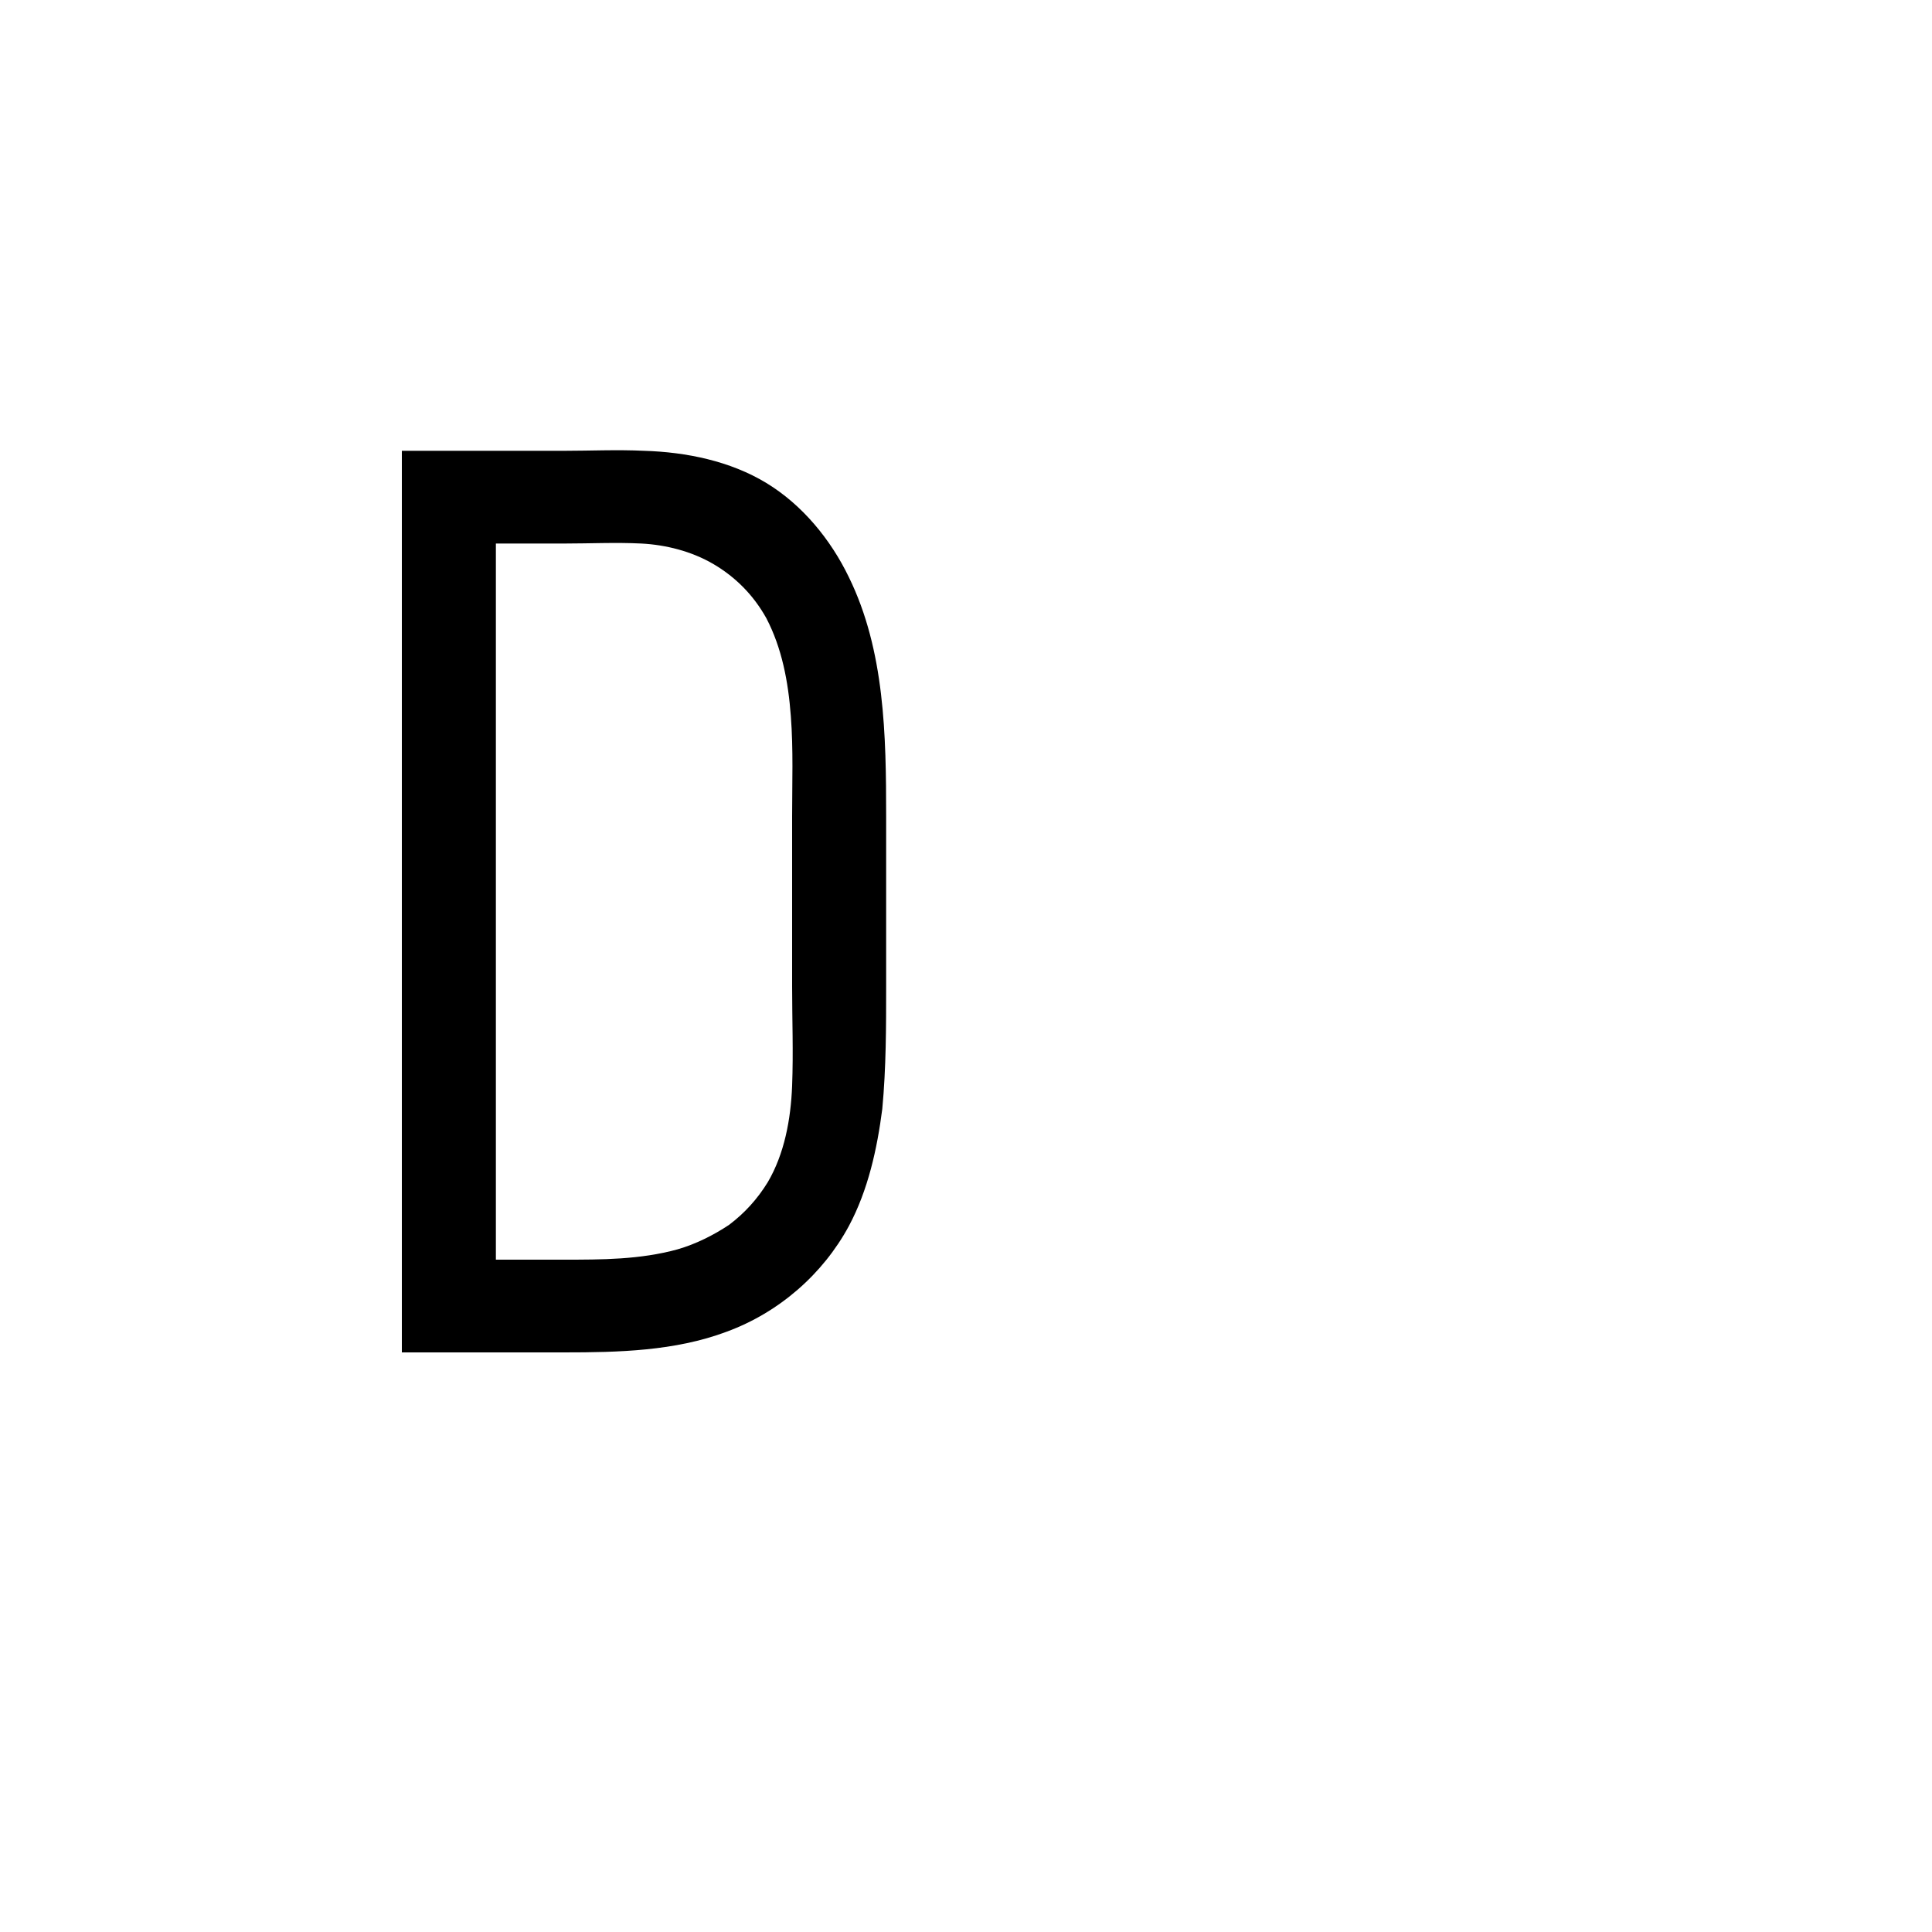
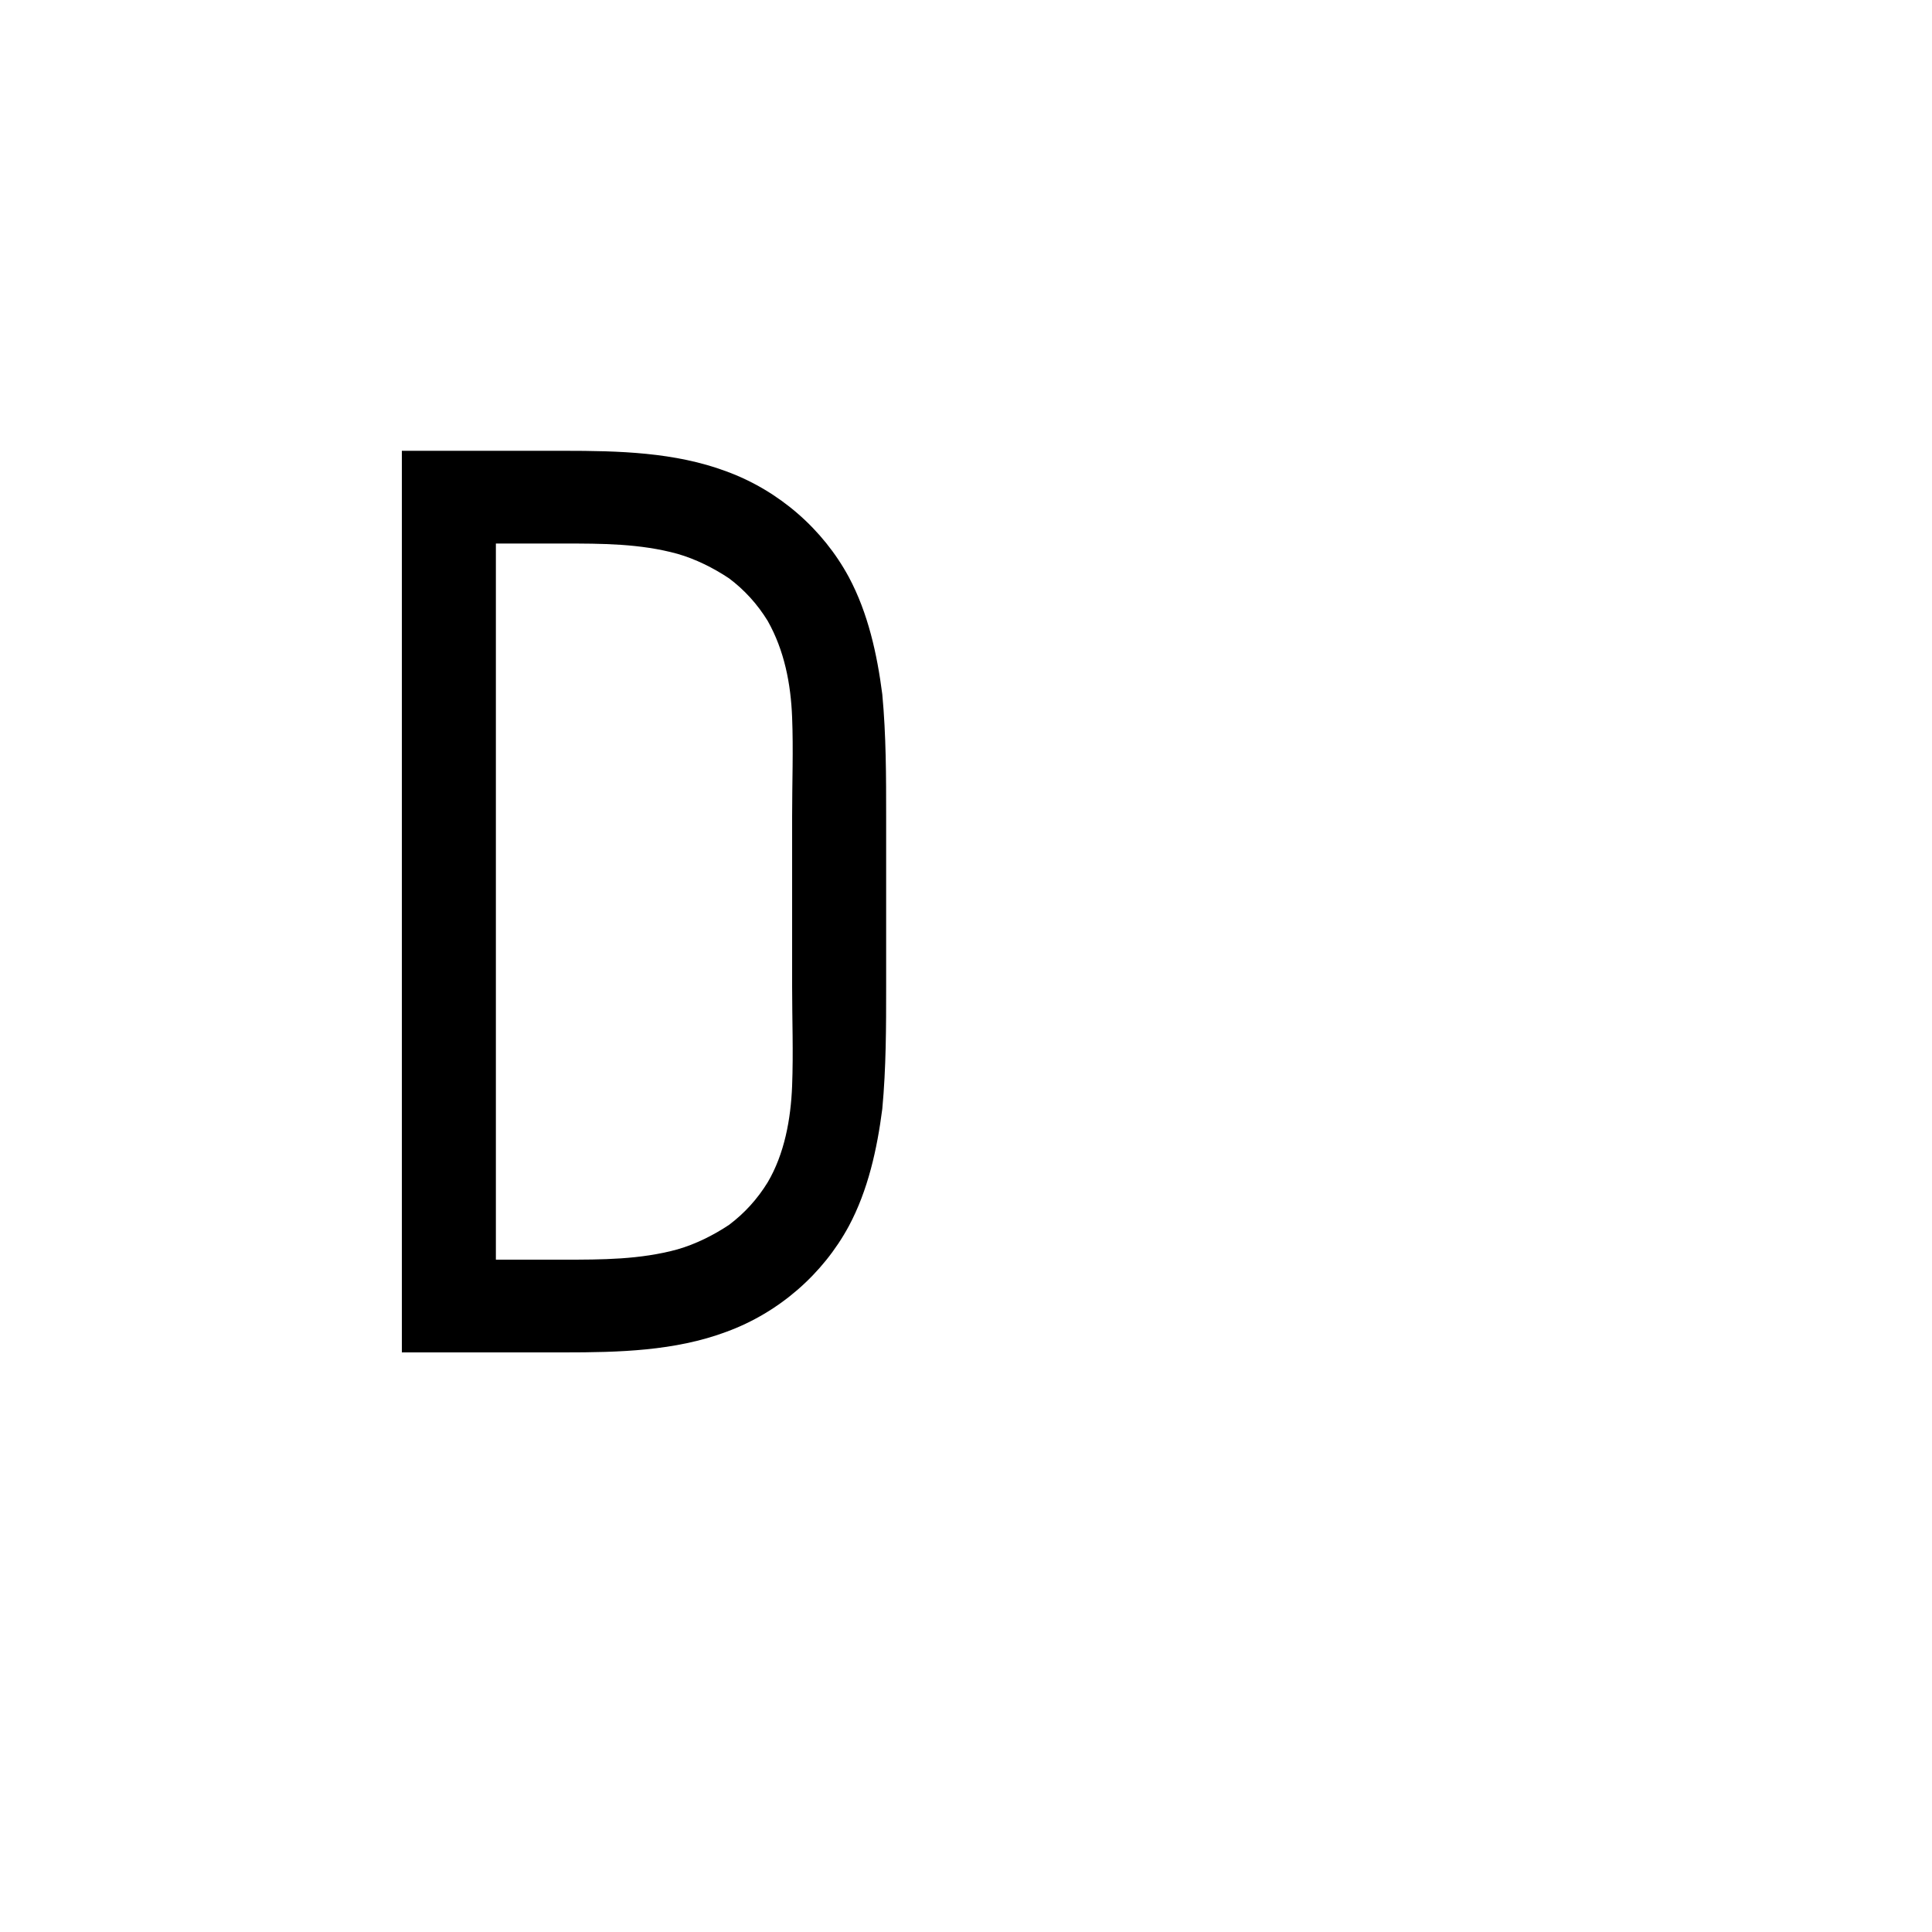
<svg xmlns="http://www.w3.org/2000/svg" viewBox="-0.25 -1.05 1.5 1.5">
-   <path d="M 0.062 -0.7 L 0.188 -0.7 C 0.208 -0.7  0.229 -0.701  0.25 -0.7 C 0.283 -0.699  0.317 -0.692  0.345 -0.675 C 0.373 -0.658  0.395 -0.631  0.409 -0.602 C 0.437 -0.545  0.438 -0.479  0.438 -0.416 L 0.438 -0.284 C 0.438 -0.253  0.438 -0.221  0.435 -0.189 C 0.431 -0.158  0.424 -0.126  0.409 -0.098 C 0.389 -0.061  0.355 -0.031  0.314 -0.016 C 0.274 -0.001  0.23 0  0.188 -0 L 0.062 -0 L 0.062 -0.072 L 0.188 -0.072 C 0.217 -0.072  0.247 -0.072  0.276 -0.08 C 0.29 -0.084  0.304 -0.091  0.316 -0.099 C 0.328 -0.108  0.338 -0.119  0.346 -0.132 C 0.359 -0.154  0.364 -0.181  0.365 -0.207 C 0.366 -0.233  0.365 -0.259  0.365 -0.284 L 0.365 -0.416 C 0.365 -0.442  0.366 -0.468  0.364 -0.494 C 0.362 -0.521  0.357 -0.547  0.345 -0.57 C 0.335 -0.588  0.321 -0.602  0.304 -0.612 C 0.287 -0.622  0.267 -0.627  0.248 -0.628 C 0.228 -0.629  0.208 -0.628  0.188 -0.628 L 0.062 -0.628 L 0.062 -0.7 Z M 0.062 -0 L 0.062 -0.7 L 0.135 -0.7 L 0.135 -0 L 0.062 -0 Z" fill="black" />
+   <path d="M 0.062 -0.7 L 0.188 -0.7 C 0.23 -0.7  0.274 -0.699  0.314 -0.684 C 0.355 -0.669  0.389 -0.639  0.409 -0.602 C 0.424 -0.574  0.431 -0.542  0.435 -0.511 C 0.438 -0.479  0.438 -0.447  0.438 -0.416 L 0.438 -0.284 C 0.438 -0.253  0.438 -0.221  0.435 -0.189 C 0.431 -0.158  0.424 -0.126  0.409 -0.098 C 0.389 -0.061  0.355 -0.031  0.314 -0.016 C 0.274 -0.001  0.23 0  0.188 -0 L 0.062 -0 L 0.062 -0.072 L 0.188 -0.072 C 0.217 -0.072  0.247 -0.072  0.276 -0.08 C 0.29 -0.084  0.304 -0.091  0.316 -0.099 C 0.328 -0.108  0.338 -0.119  0.346 -0.132 C 0.359 -0.154  0.364 -0.181  0.365 -0.207 C 0.366 -0.233  0.365 -0.259  0.365 -0.284 L 0.365 -0.416 C 0.365 -0.442  0.366 -0.468  0.365 -0.493 C 0.364 -0.519  0.359 -0.545  0.346 -0.568 C 0.338 -0.581  0.328 -0.592  0.316 -0.601 C 0.304 -0.609  0.29 -0.616  0.276 -0.62 C 0.247 -0.628  0.217 -0.628  0.188 -0.628 L 0.062 -0.628 L 0.062 -0.7 Z M 0.062 -0 L 0.062 -0.7 L 0.135 -0.7 L 0.135 -0 L 0.062 -0 Z" fill="black" />
</svg>
